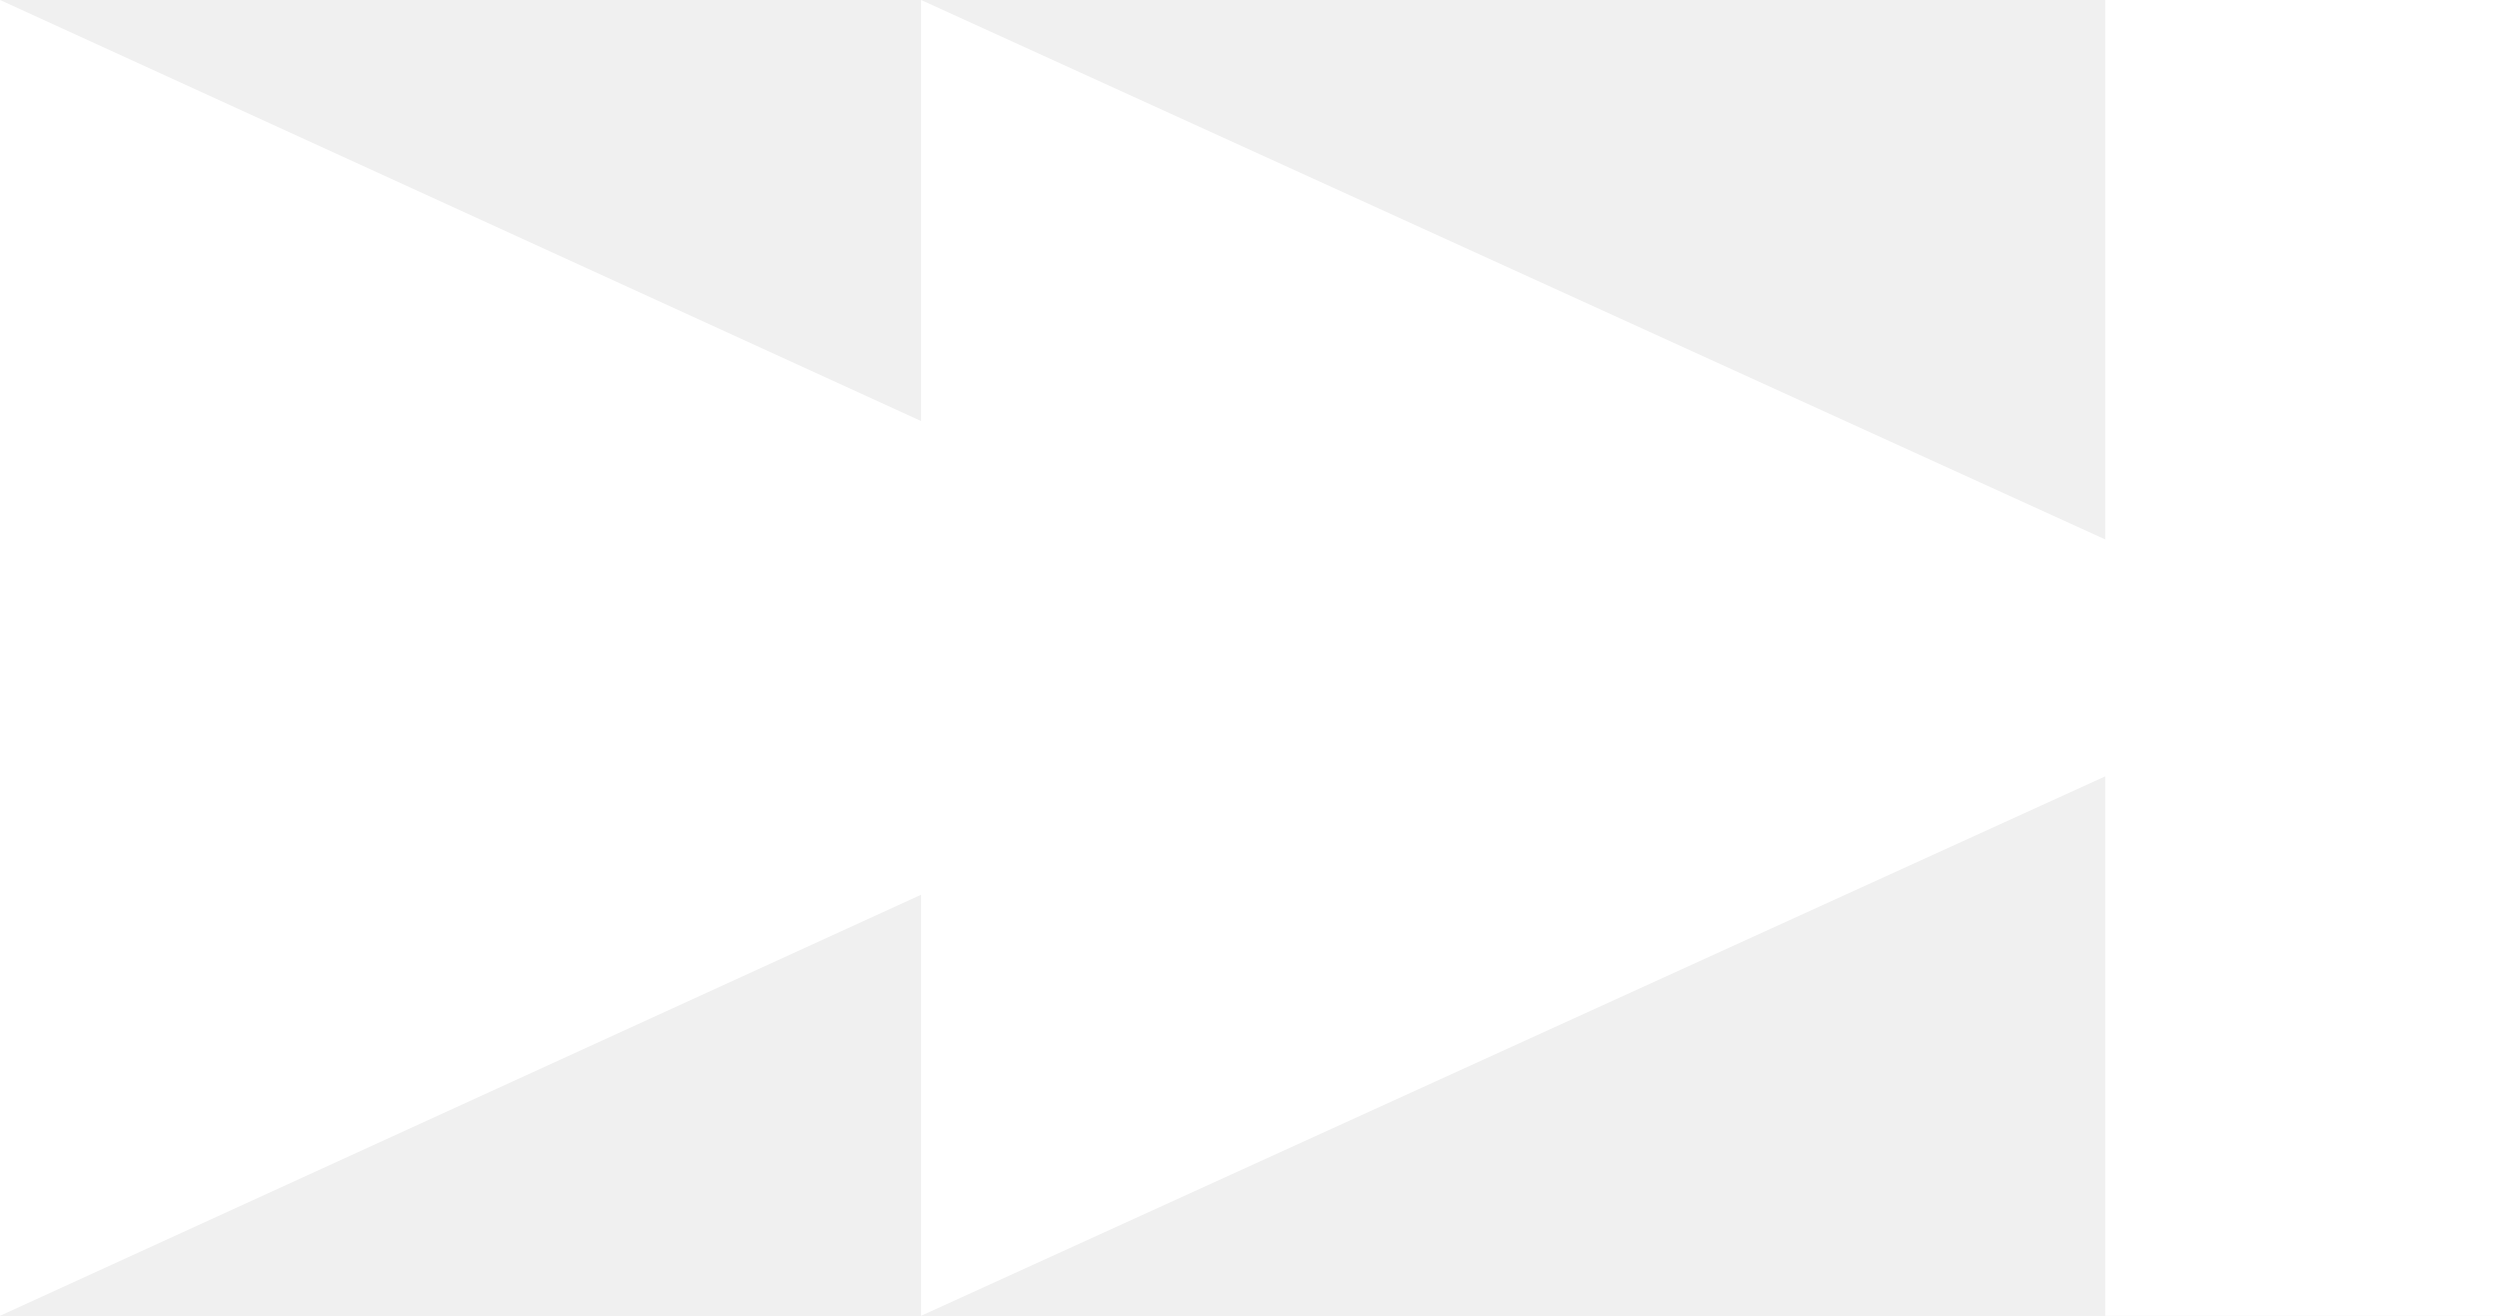
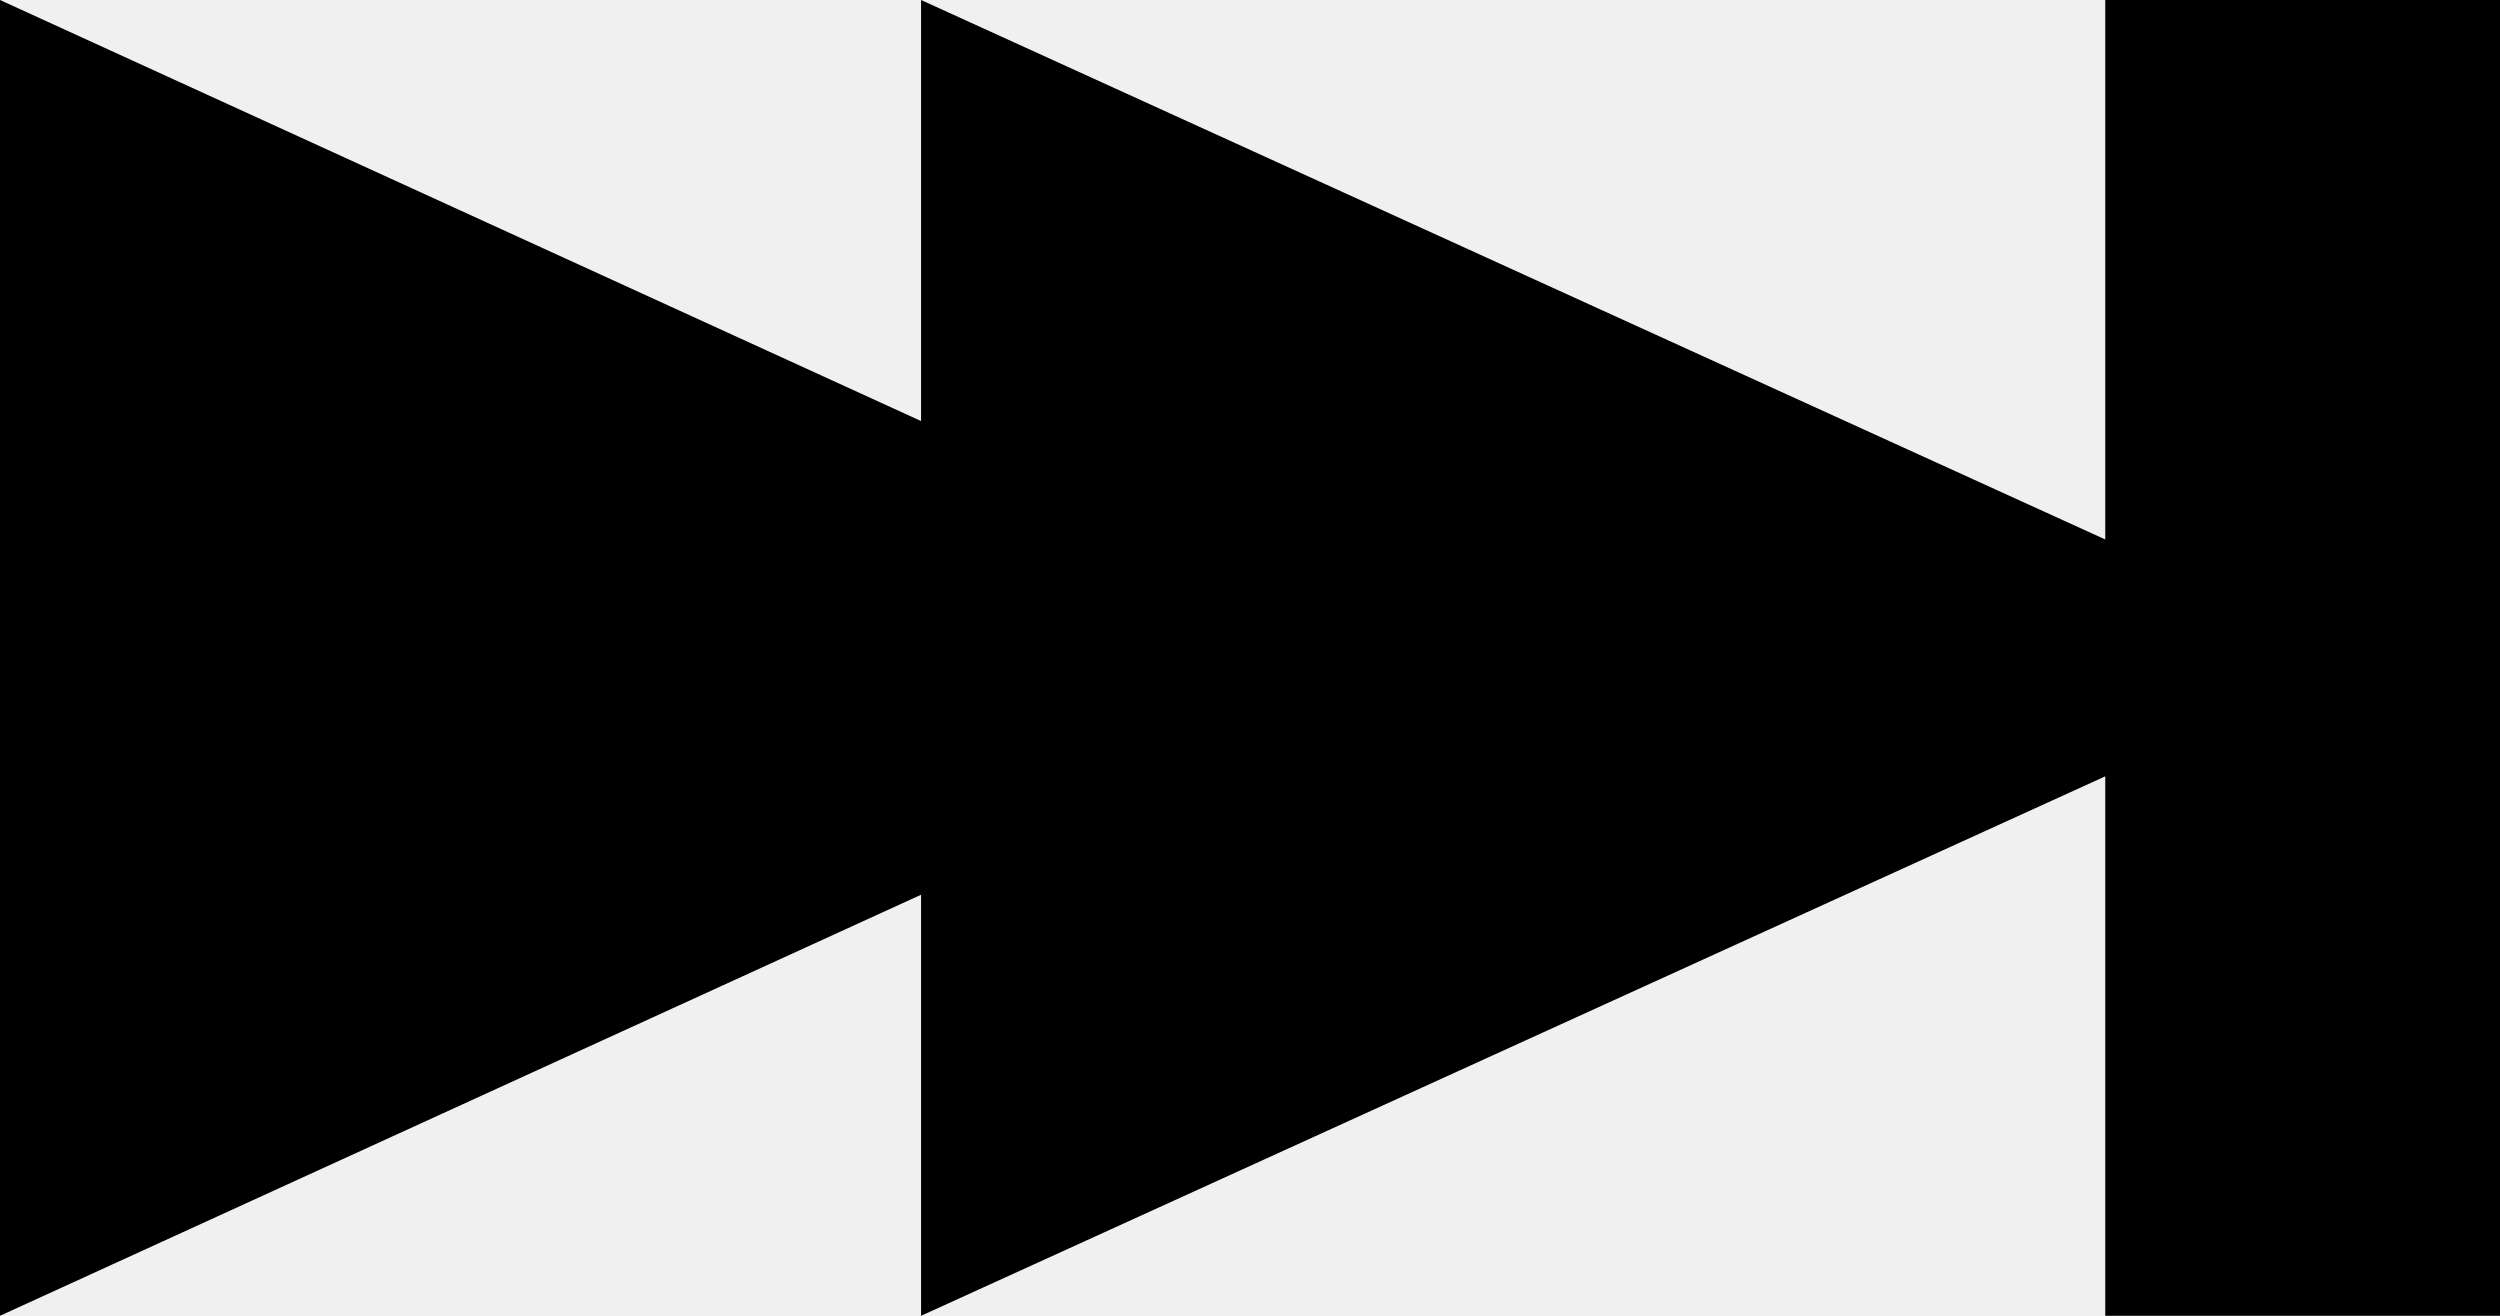
- <svg xmlns="http://www.w3.org/2000/svg" version="1.1" id="Layer_1" x="0px" y="0px" viewBox="0 0 19 10" enable-background="new 0 0 19 10" xml:space="preserve">
-   <path fill="none" enable-background="new" />
-   <polygon fill="#FFFFFF" points="16,0 16,4.1 7,0 7,3.2 0,0 0,10 7,6.8 7,10 16,5.9 16,10 19,10 19,0 " />
+ <svg xmlns="http://www.w3.org/2000/svg" version="1.1" x="0px" y="0px" viewBox="0 0 19 10" enable-background="new 0 0 19 10" xml:space="preserve">
+   <polygon points="16,0 16,4.1 7,0 7,3.2 0,0 0,10 7,6.8 7,10 16,5.9 16,10 19,10 19,0 " />
</svg>
